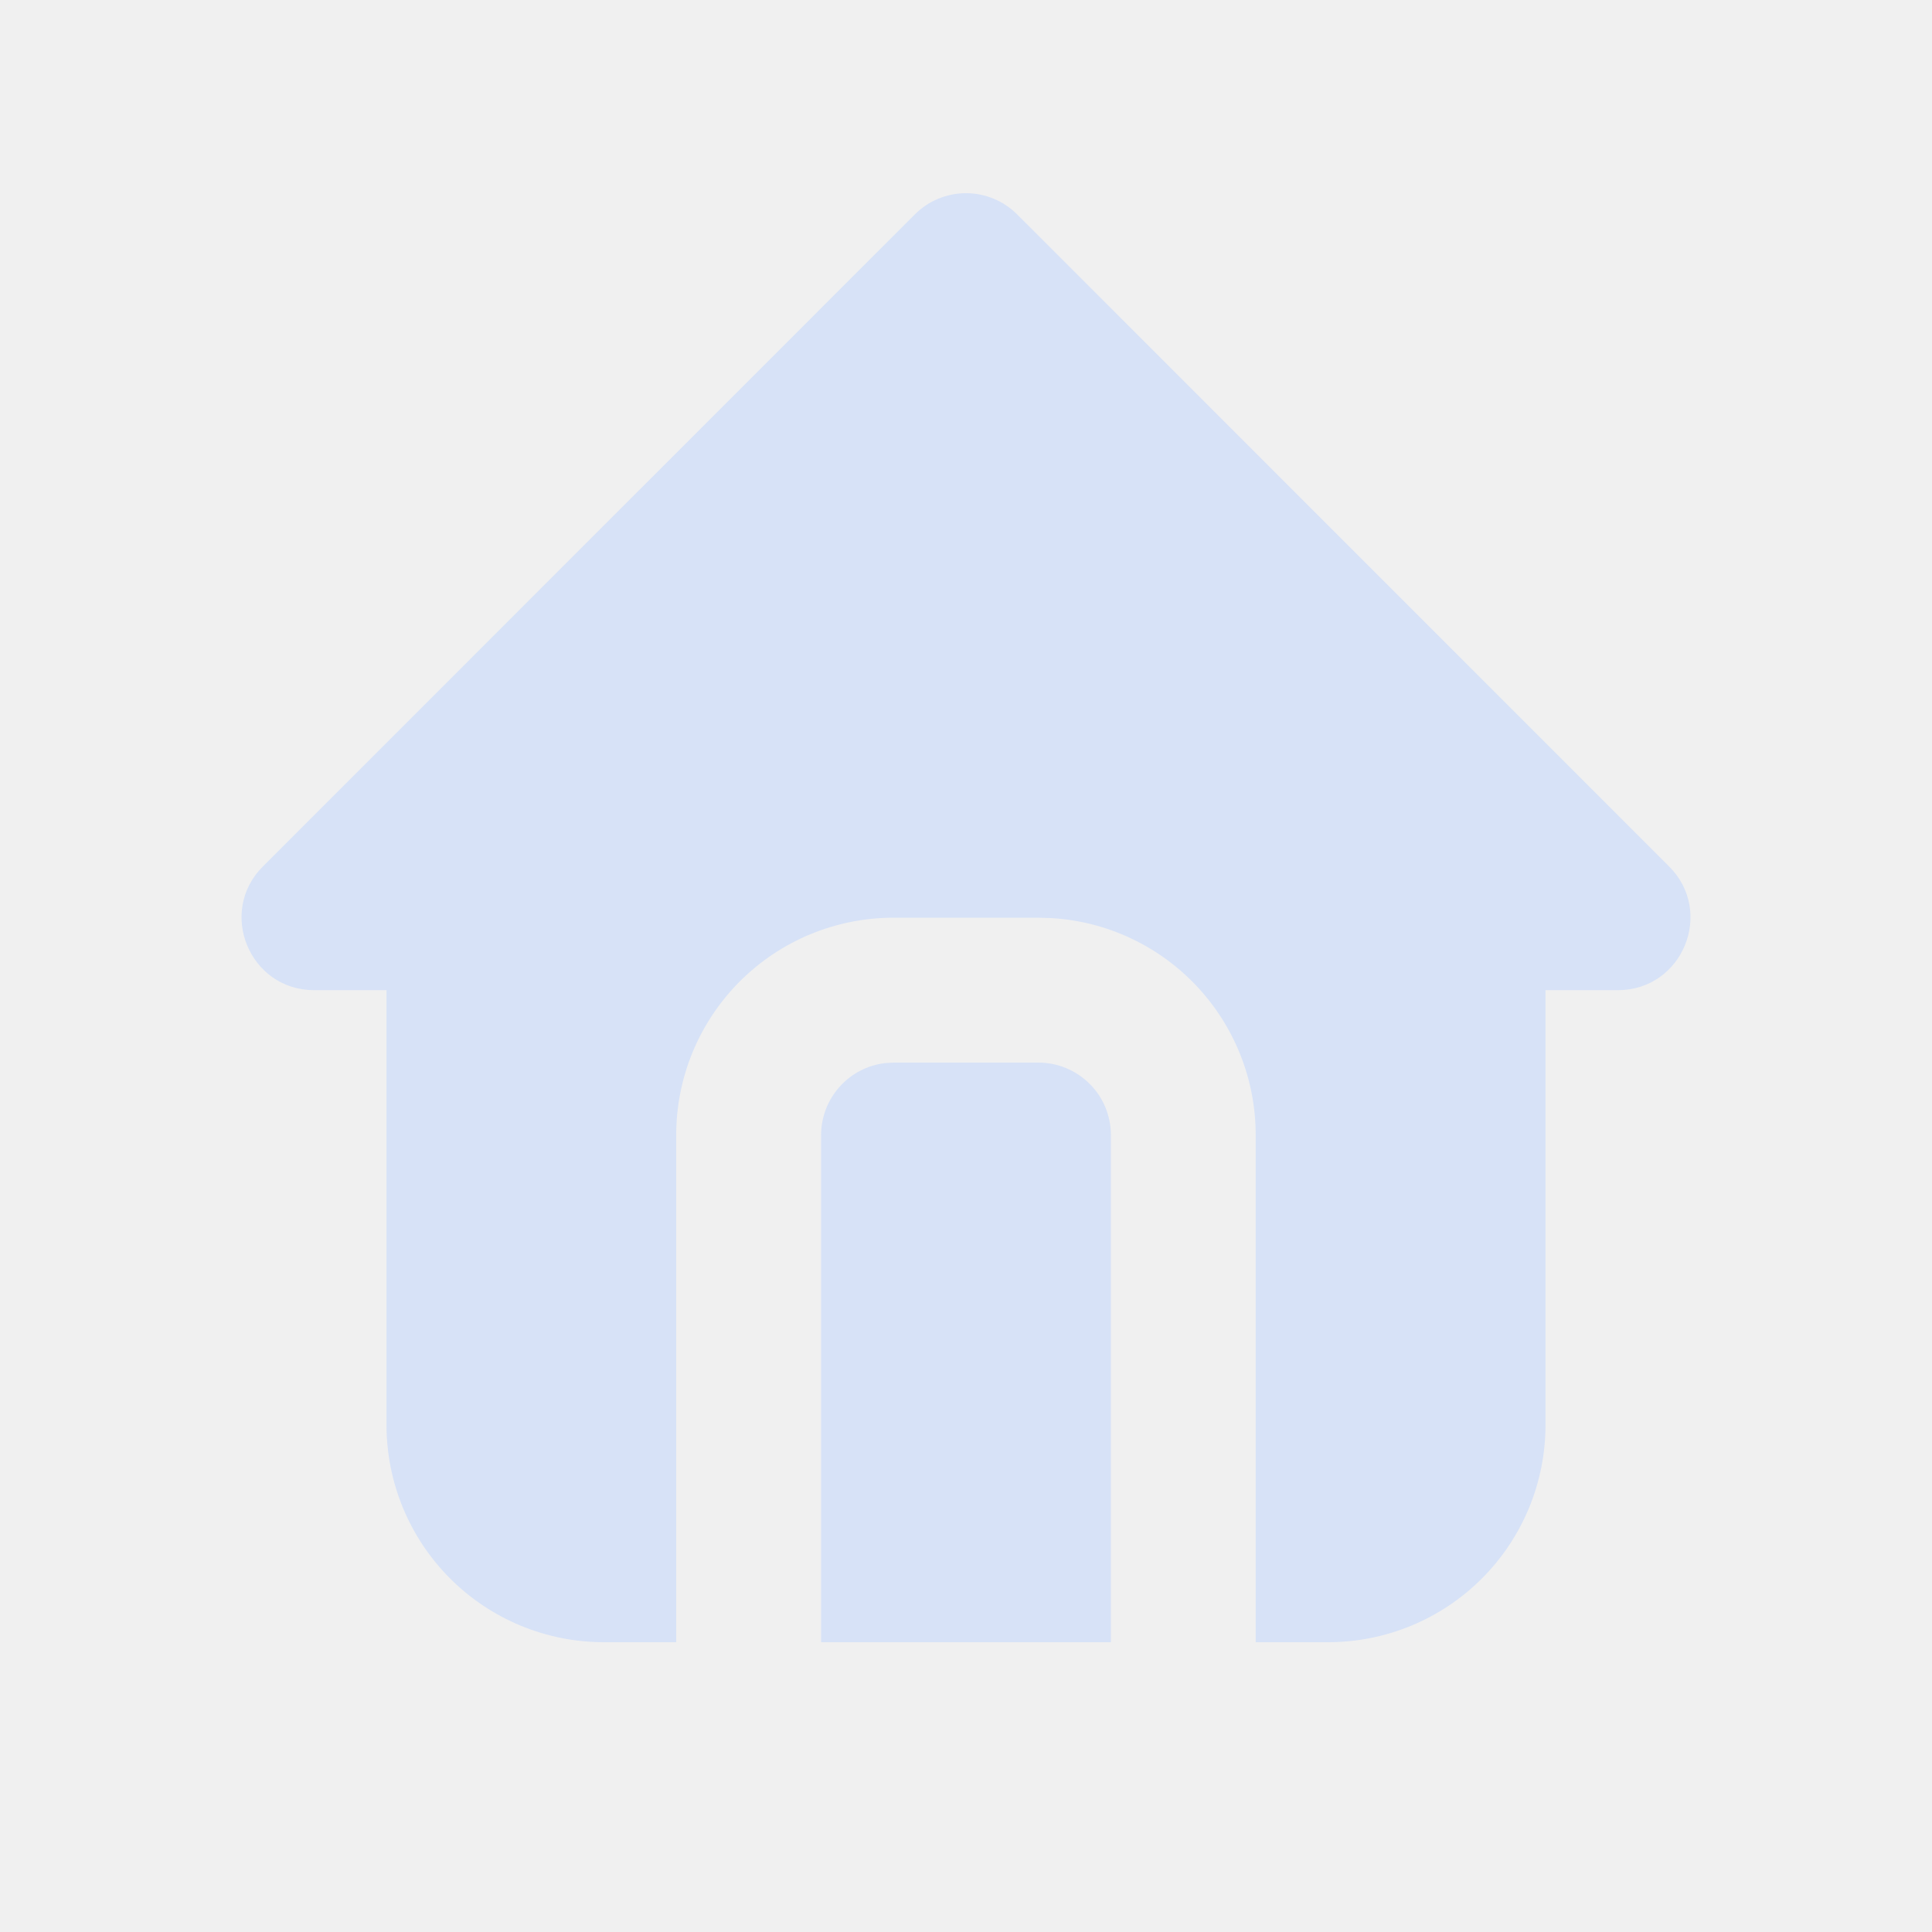
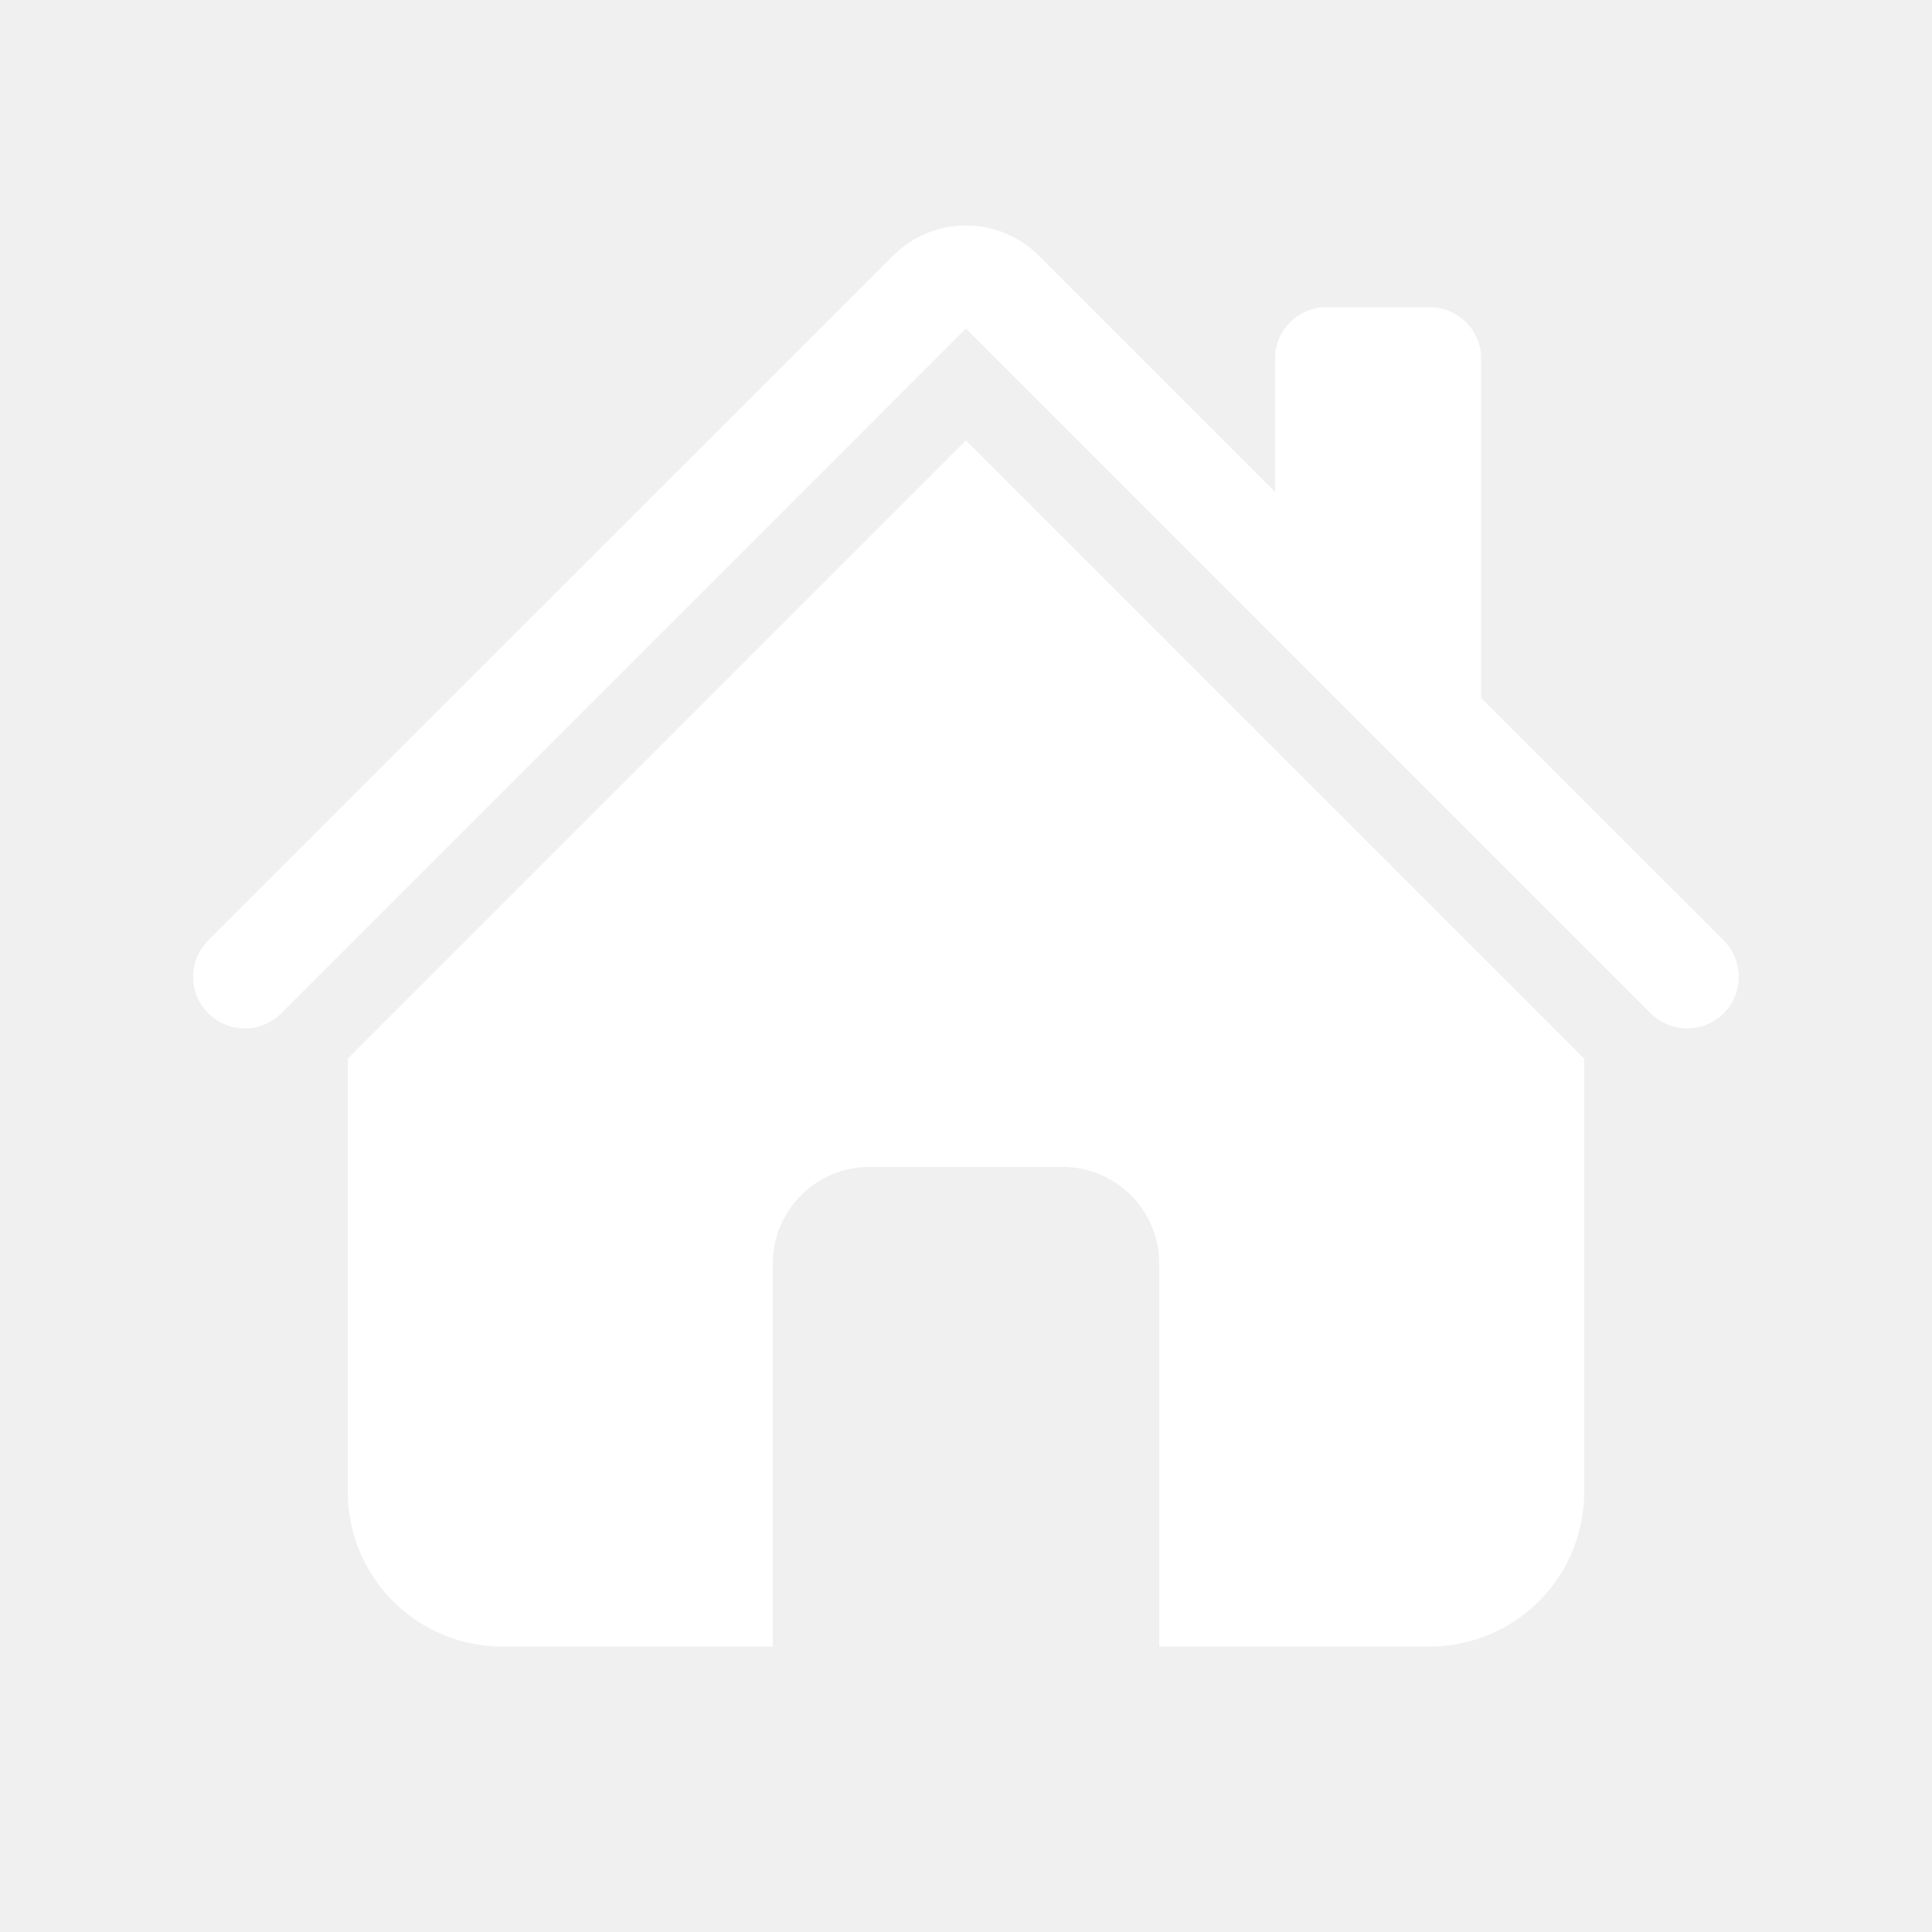
- <svg xmlns="http://www.w3.org/2000/svg" width="20" height="20" viewBox="0 0 20 20" fill="none">
-   <path d="M10.53 2.22L17.279 8.97C17.751 9.442 17.417 10.25 16.749 10.25H15.999V14.75C15.999 15.347 15.762 15.919 15.34 16.341C14.918 16.763 14.346 17 13.749 17H12.999V11.75C12.999 11.176 12.78 10.624 12.386 10.206C11.993 9.789 11.455 9.537 10.882 9.504L10.75 9.5H9.25C8.653 9.5 8.081 9.737 7.659 10.159C7.237 10.581 7 11.153 7 11.75V17H6.251C5.654 17 5.082 16.763 4.66 16.341C4.238 15.919 4.001 15.347 4.001 14.75V10.25H3.251C2.584 10.25 2.249 9.442 2.721 8.97L9.47 2.22C9.61 2.079 9.801 2 10 2C10.199 2 10.389 2.079 10.53 2.22ZM10.75 11C10.949 11 11.139 11.079 11.28 11.22C11.421 11.36 11.5 11.551 11.5 11.75V17H8.5V11.75C8.5 11.566 8.568 11.389 8.69 11.252C8.812 11.114 8.98 11.027 9.162 11.005L9.25 11H10.75Z" fill="#D7E2F7" />
+ <svg xmlns="http://www.w3.org/2000/svg" width="500" height="500" viewBox="0 0 500 500" fill="none">
+   <path d="M409.985 273.952V386.13C409.985 396.738 405.771 406.911 398.271 414.412C390.77 421.913 380.596 426.126 369.988 426.126H300V327C300 313.193 288.807 302 275 302H225C211.193 302 200 313.193 200 327V426.126H130.009C119.401 426.126 109.227 421.913 101.727 414.412C94.226 406.911 90.012 396.738 90.012 386.13V273.952L249.998 113.966L409.985 273.952ZM249.989 58.35C257.06 58.35 263.841 61.158 268.841 66.156L329.982 127.298V92.821C329.982 89.285 331.387 85.894 333.888 83.394C336.388 80.893 339.78 79.488 343.315 79.488H369.979C373.515 79.488 376.906 80.894 379.406 83.394C381.906 85.894 383.312 89.285 383.312 92.821V180.627L446.08 243.368C448.583 245.872 449.989 249.267 449.989 252.808C449.989 256.348 448.583 259.744 446.08 262.247C443.577 264.75 440.181 266.156 436.641 266.156C433.1 266.156 429.705 264.75 427.201 262.247L249.989 85.008L72.777 262.247C71.538 263.486 70.067 264.47 68.447 265.141C66.828 265.811 65.091 266.156 63.338 266.156C59.798 266.156 56.403 264.75 53.899 262.247C52.66 261.008 51.677 259.535 51.006 257.916C50.335 256.297 49.989 254.561 49.989 252.808C49.989 251.055 50.335 249.319 51.006 247.699C51.677 246.08 52.66 244.608 53.899 243.368L231.138 66.156C236.138 61.158 242.919 58.35 249.989 58.35Z" fill="white" />
</svg>
